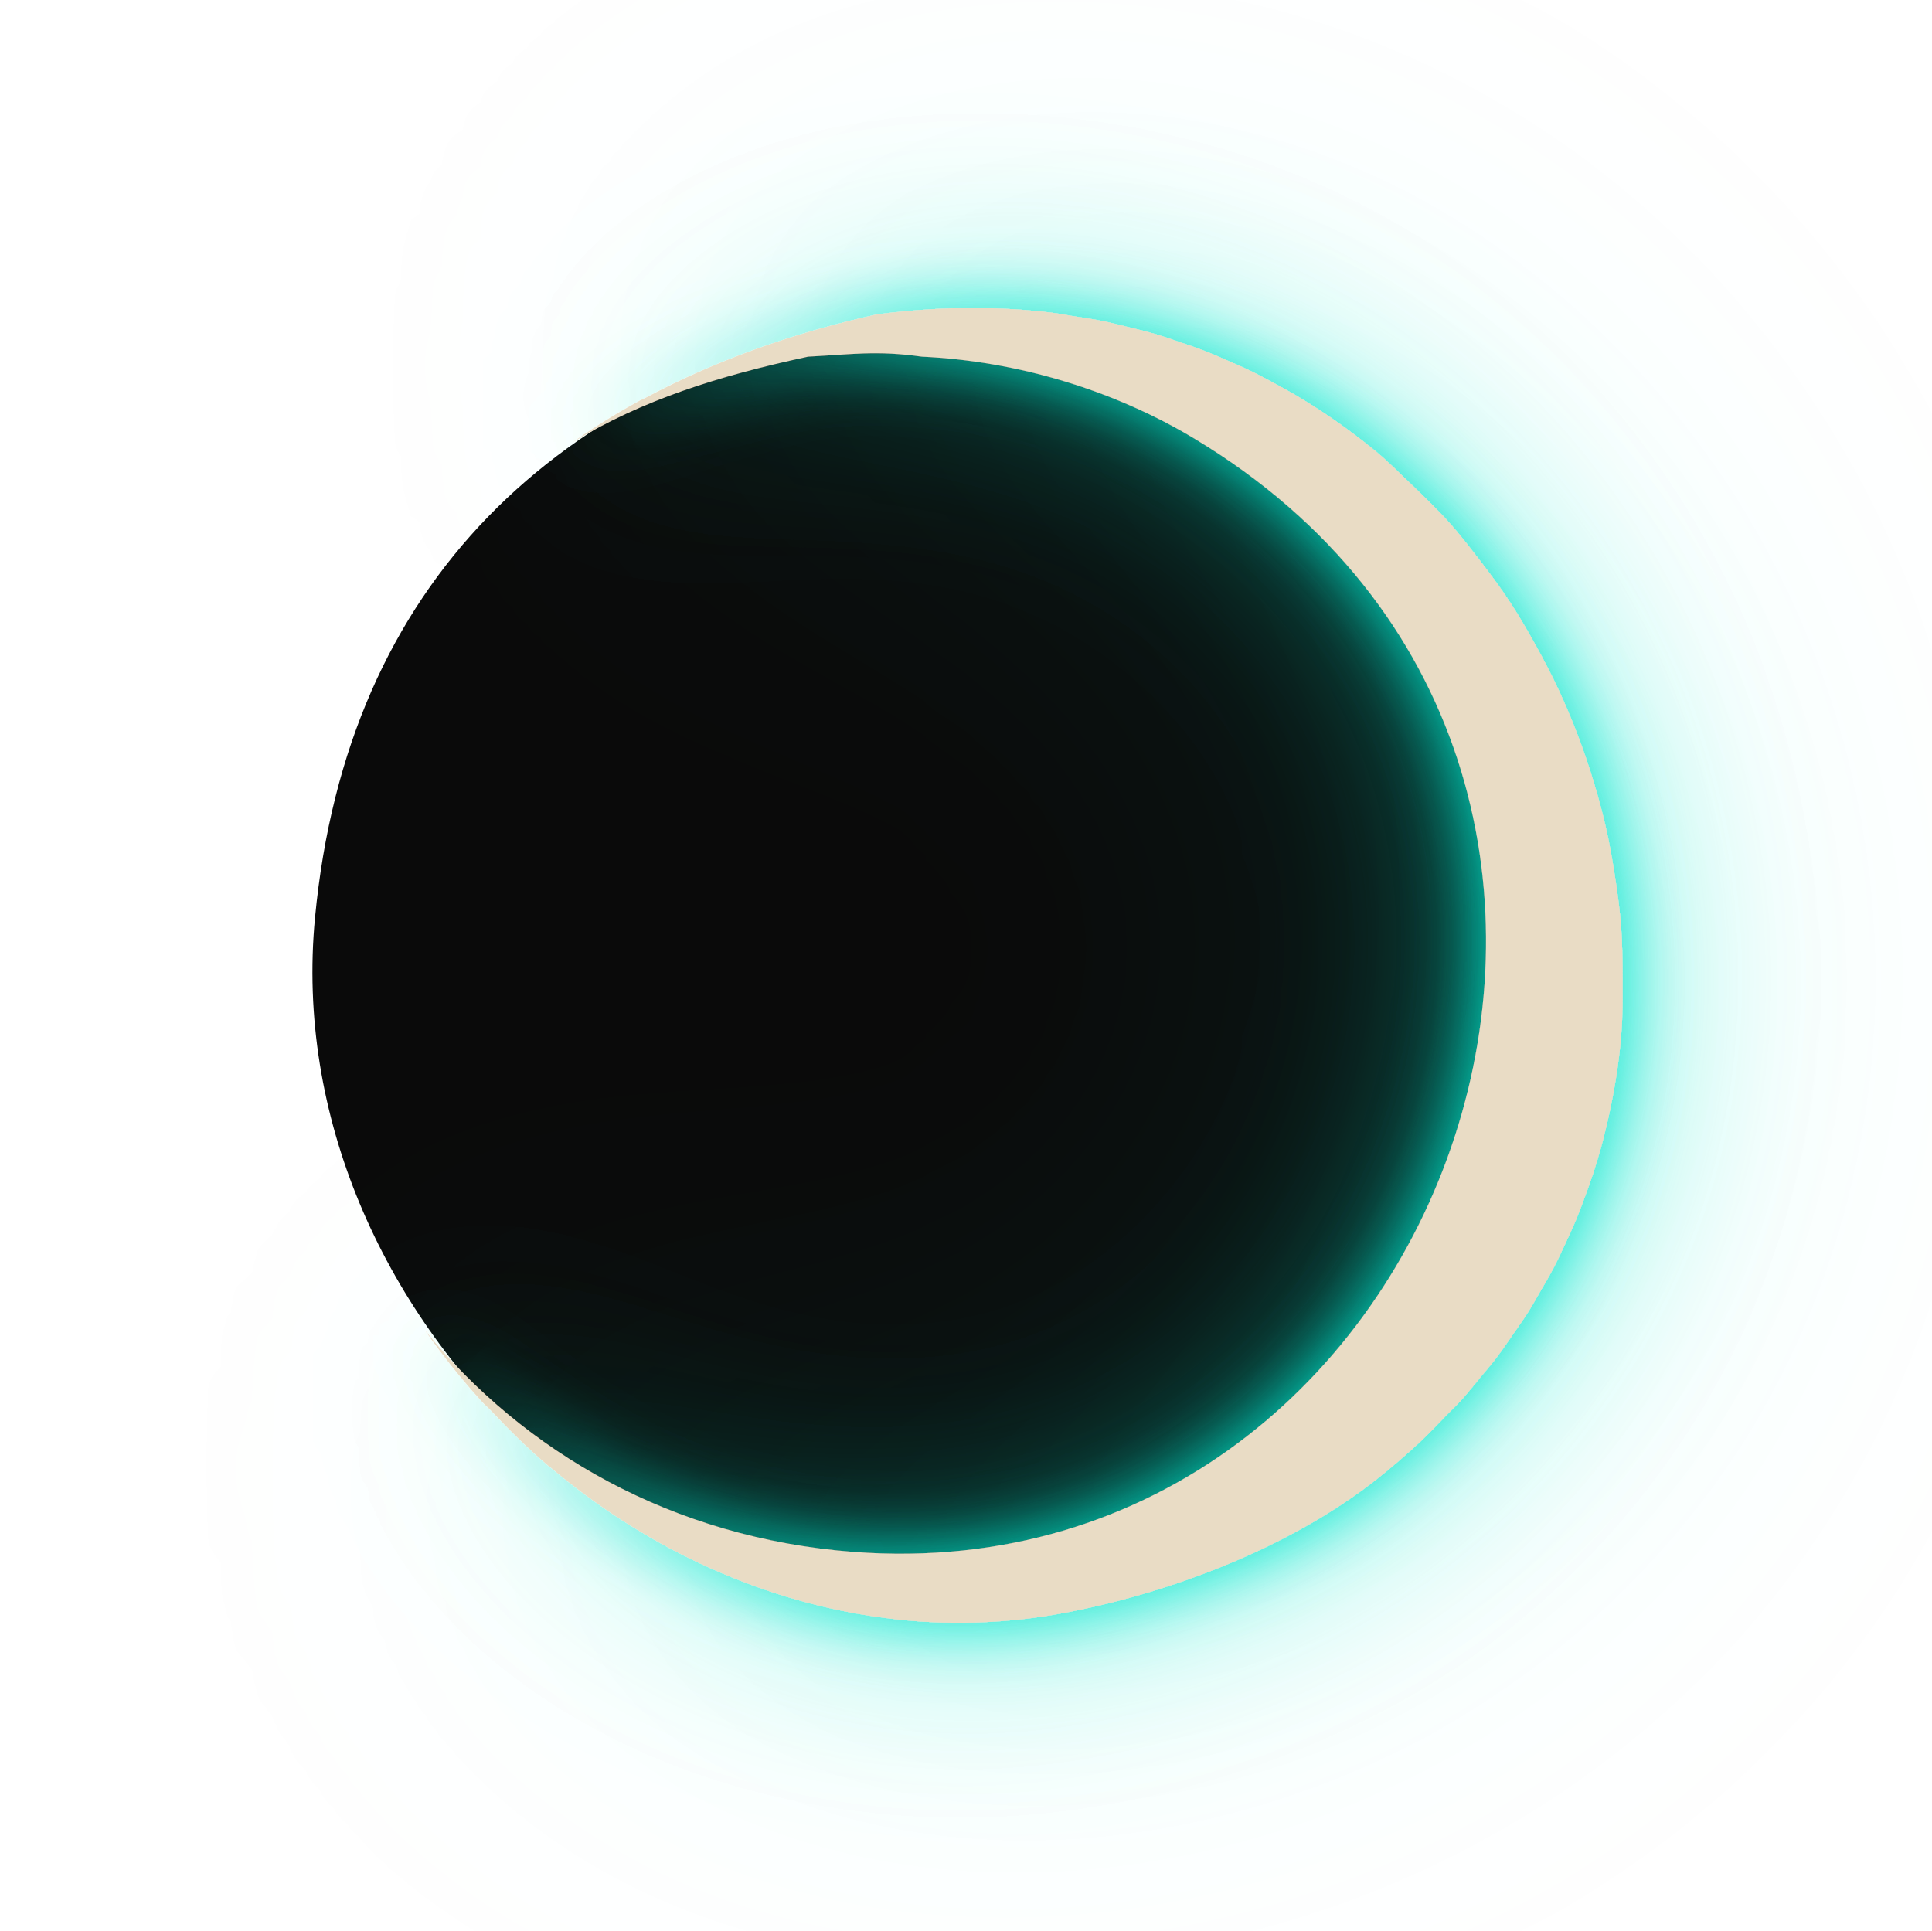
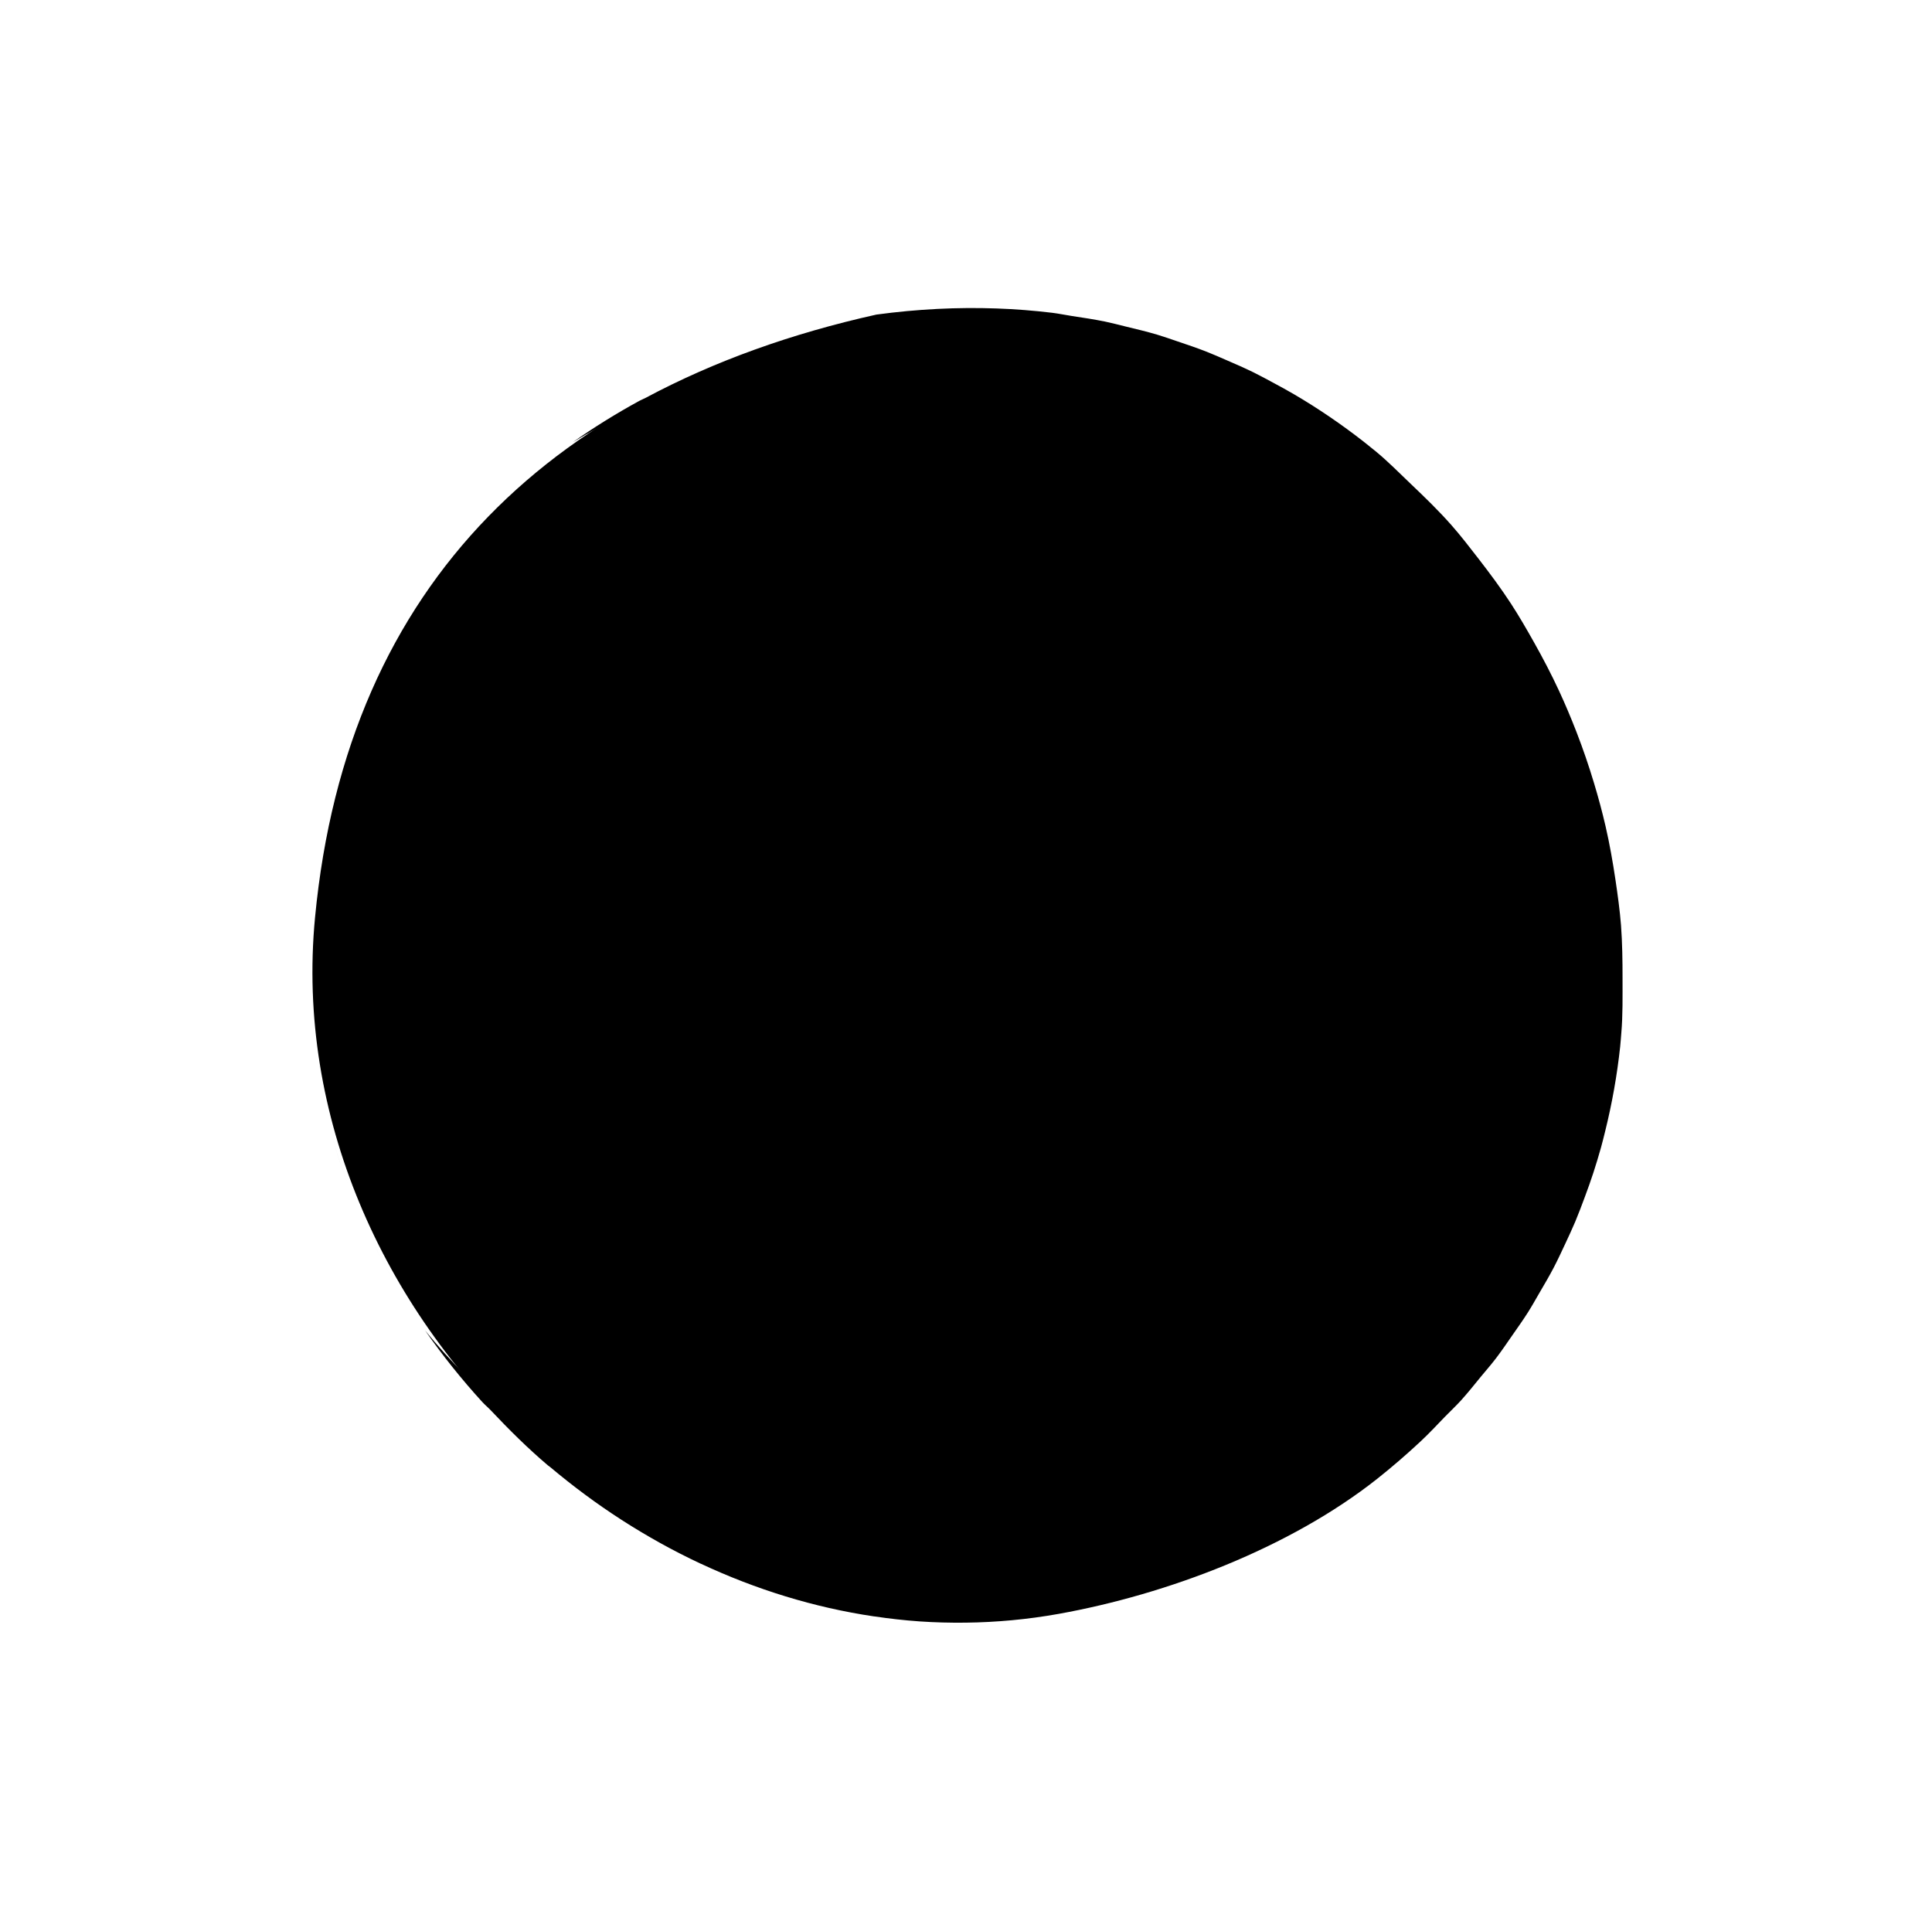
<svg xmlns="http://www.w3.org/2000/svg" viewBox="1318 662 57.787 57.755" role="img" aria-hidden="true" version="1.1" id="svg2" width="57.787" height="57.755">
  <defs id="defs1">
-     <style id="style1">
-       .logo-o__cream {
-         fill: #e9dcc5;
-         filter: drop-shadow(0 0 1.5px #00e5cc) drop-shadow(0 0 4px rgba(0, 229, 204, 0.45))
-           drop-shadow(0 0 10px rgba(0, 229, 204, 0.18));
-       }
-       .logo-o__eclipse {
-         fill: #0a0a0a;
-       }
-     </style>
+     
  </defs>
  <g id="g1" transform="matrix(0.6809418,0,0,0.6809418,429.7517,220.4302)">
    <path class="logo-o__eclipse" d="m 1342.933,662.342 c 28.827,-3.905 44.443,32.984 21.854,50.956 -3.804,3.018 -9.149,5.051 -13.907,5.907 -17.285,3.098 -34.271,-12.971 -32.602,-30.424 1.411,-14.843 10.649,-23.311 24.655,-26.439 z" id="path2" style="stroke-width:0.995" />
    <path class="logo-o__cream" d="m 1348.215,662.02 c -1.704,-0.06 -3.466,0.024 -5.279,0.269 -3.742,0.833 -7.136,2.054 -10.144,3.662 -0.082,0.044 -0.175,0.077 -0.256,0.122 0,0.002 -0.01,0.004 -0.012,0.006 -1.019,0.557 -1.994,1.163 -2.917,1.813 3.052,-1.85 6.374,-2.905 10.327,-3.754 1.94,-0.1 3.005,-0.28 5.005,0 4.17,0.19 8.419,1.459 11.999,3.619 24.06,14.5 11.358,50.889 -15.002,48.889 -7.974,-0.608 -14.473,-4.383 -18.823,-9.729 0.764,1.097 1.601,2.142 2.502,3.131 0.123,0.135 0.265,0.251 0.391,0.385 0.795,0.843 1.619,1.662 2.502,2.411 0.031,0.026 0.067,0.047 0.098,0.073 0.994,0.835 2.036,1.611 3.125,2.313 1.117,0.72 2.279,1.366 3.479,1.929 0.01,0.003 0.013,0.003 0.018,0.006 2.41,1.128 4.967,1.923 7.605,2.313 0,5.9e-4 0.01,-5.8e-4 0.012,0 0.657,0.097 1.324,0.174 1.99,0.22 0.671,0.046 1.349,0.063 2.026,0.055 1.351,-0.016 2.713,-0.141 4.077,-0.385 4.79,-0.86 10.165,-2.903 13.995,-5.933 0.668,-0.53 1.296,-1.075 1.898,-1.636 0.381,-0.354 0.726,-0.727 1.08,-1.093 0.234,-0.241 0.485,-0.474 0.708,-0.72 0.31,-0.343 0.59,-0.698 0.879,-1.05 0.216,-0.262 0.443,-0.52 0.647,-0.787 0.255,-0.333 0.484,-0.674 0.72,-1.013 0.234,-0.336 0.473,-0.671 0.69,-1.013 0.177,-0.279 0.336,-0.565 0.5,-0.848 0.218,-0.374 0.437,-0.743 0.635,-1.123 0.182,-0.35 0.347,-0.707 0.513,-1.062 0.148,-0.318 0.298,-0.637 0.433,-0.958 0.151,-0.36 0.286,-0.723 0.421,-1.086 0.13,-0.351 0.257,-0.701 0.372,-1.056 0.12,-0.369 0.232,-0.739 0.336,-1.111 0.066,-0.237 0.124,-0.476 0.183,-0.714 0.305,-1.228 0.525,-2.472 0.659,-3.717 0.021,-0.193 0.032,-0.387 0.049,-0.58 0.07,-0.808 0.054,-1.615 0.055,-2.423 7e-4,-0.777 -0.01,-1.552 -0.067,-2.325 -0.053,-0.671 -0.145,-1.336 -0.244,-2.002 -0.117,-0.786 -0.255,-1.57 -0.433,-2.344 -0.147,-0.638 -0.318,-1.271 -0.507,-1.898 -0.229,-0.763 -0.487,-1.516 -0.775,-2.258 -0.238,-0.613 -0.492,-1.216 -0.769,-1.813 -0.335,-0.721 -0.703,-1.425 -1.093,-2.118 -0.322,-0.572 -0.649,-1.14 -1.007,-1.691 -0.444,-0.682 -0.93,-1.334 -1.428,-1.978 -0.389,-0.502 -0.776,-1.007 -1.196,-1.483 -0.559,-0.634 -1.168,-1.222 -1.782,-1.807 -0.509,-0.485 -0.999,-0.987 -1.544,-1.434 -0.176,-0.144 -0.352,-0.287 -0.531,-0.427 -0.962,-0.751 -1.976,-1.445 -3.04,-2.069 -0.306,-0.18 -0.619,-0.35 -0.934,-0.519 -0.281,-0.151 -0.561,-0.304 -0.848,-0.446 -0.401,-0.197 -0.814,-0.377 -1.227,-0.555 -0.278,-0.12 -0.553,-0.243 -0.836,-0.354 -0.428,-0.168 -0.867,-0.317 -1.306,-0.464 -0.288,-0.097 -0.573,-0.199 -0.867,-0.287 -0.457,-0.136 -0.923,-0.247 -1.392,-0.36 -0.297,-0.072 -0.589,-0.151 -0.891,-0.214 -0.485,-0.1 -0.986,-0.175 -1.483,-0.25 -0.288,-0.044 -0.569,-0.105 -0.861,-0.14 -0.799,-0.096 -1.608,-0.16 -2.435,-0.189 z m -29.199,36.346 c 0.218,0.763 0.468,1.512 0.751,2.252 -0.283,-0.741 -0.532,-1.489 -0.751,-2.252 z m 1.782,4.62 c 0.32,0.655 0.663,1.293 1.032,1.923 -0.368,-0.628 -0.712,-1.269 -1.032,-1.923 z" id="path1" />
  </g>
</svg>
